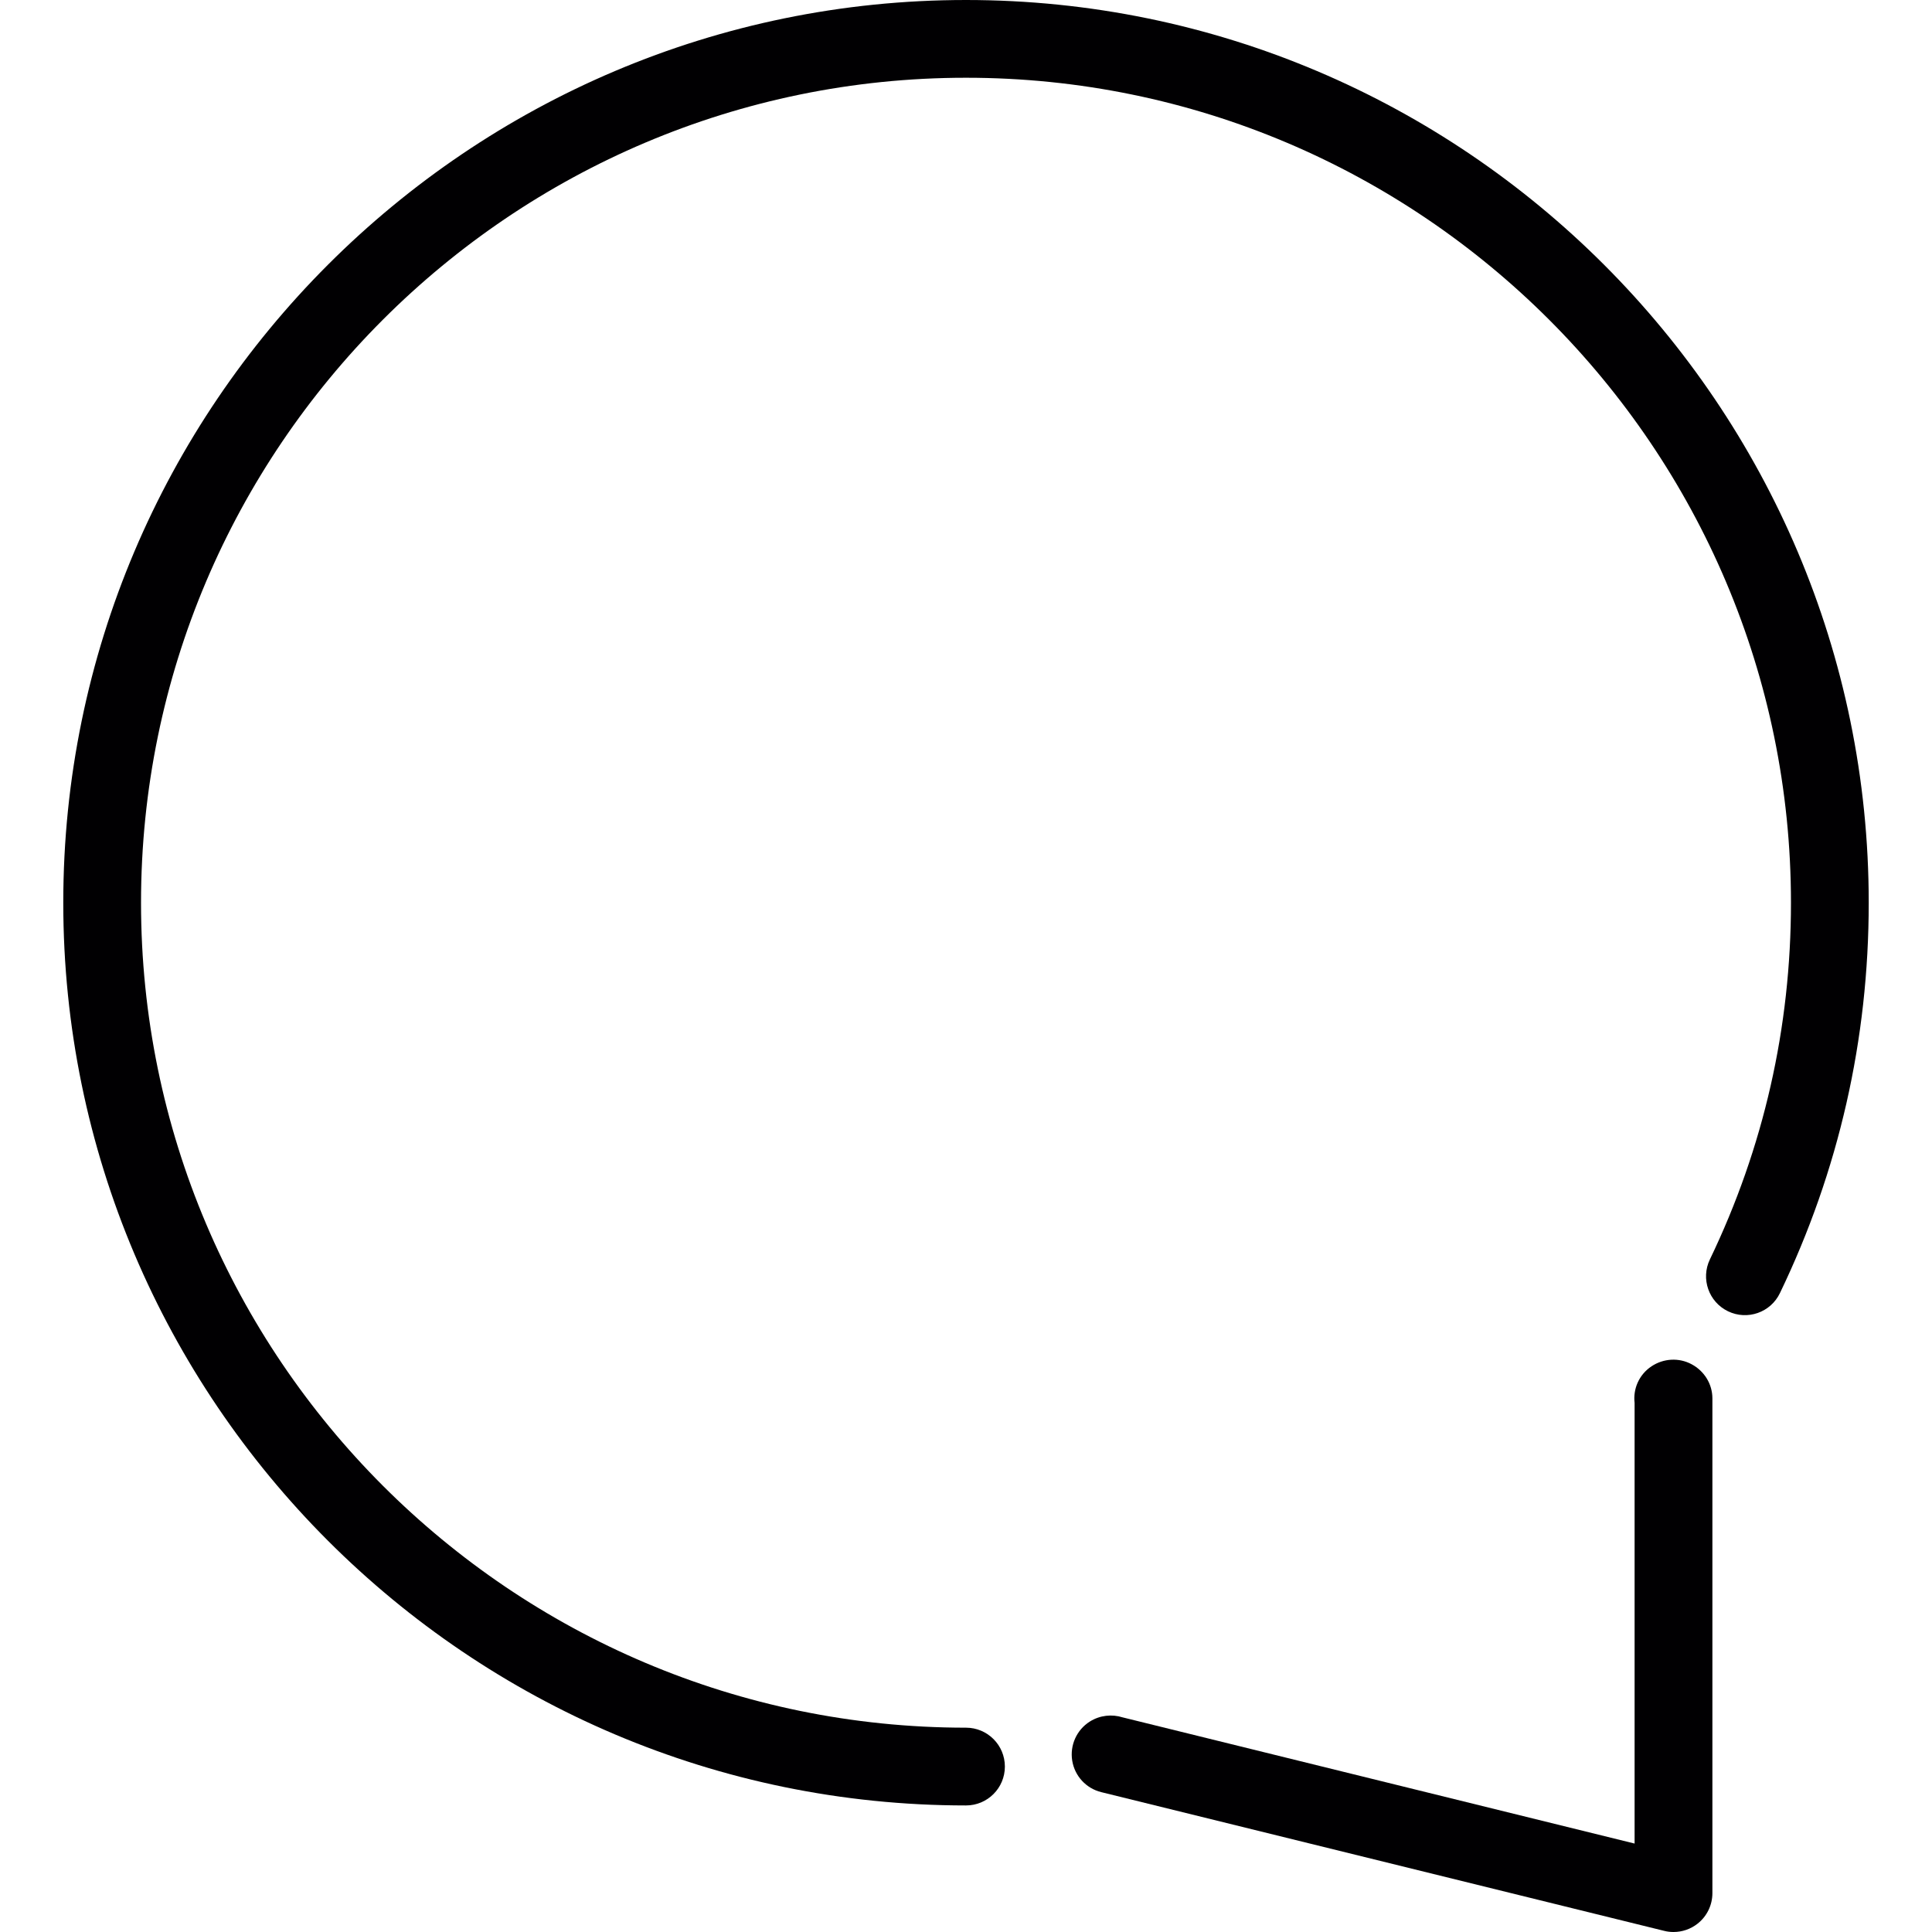
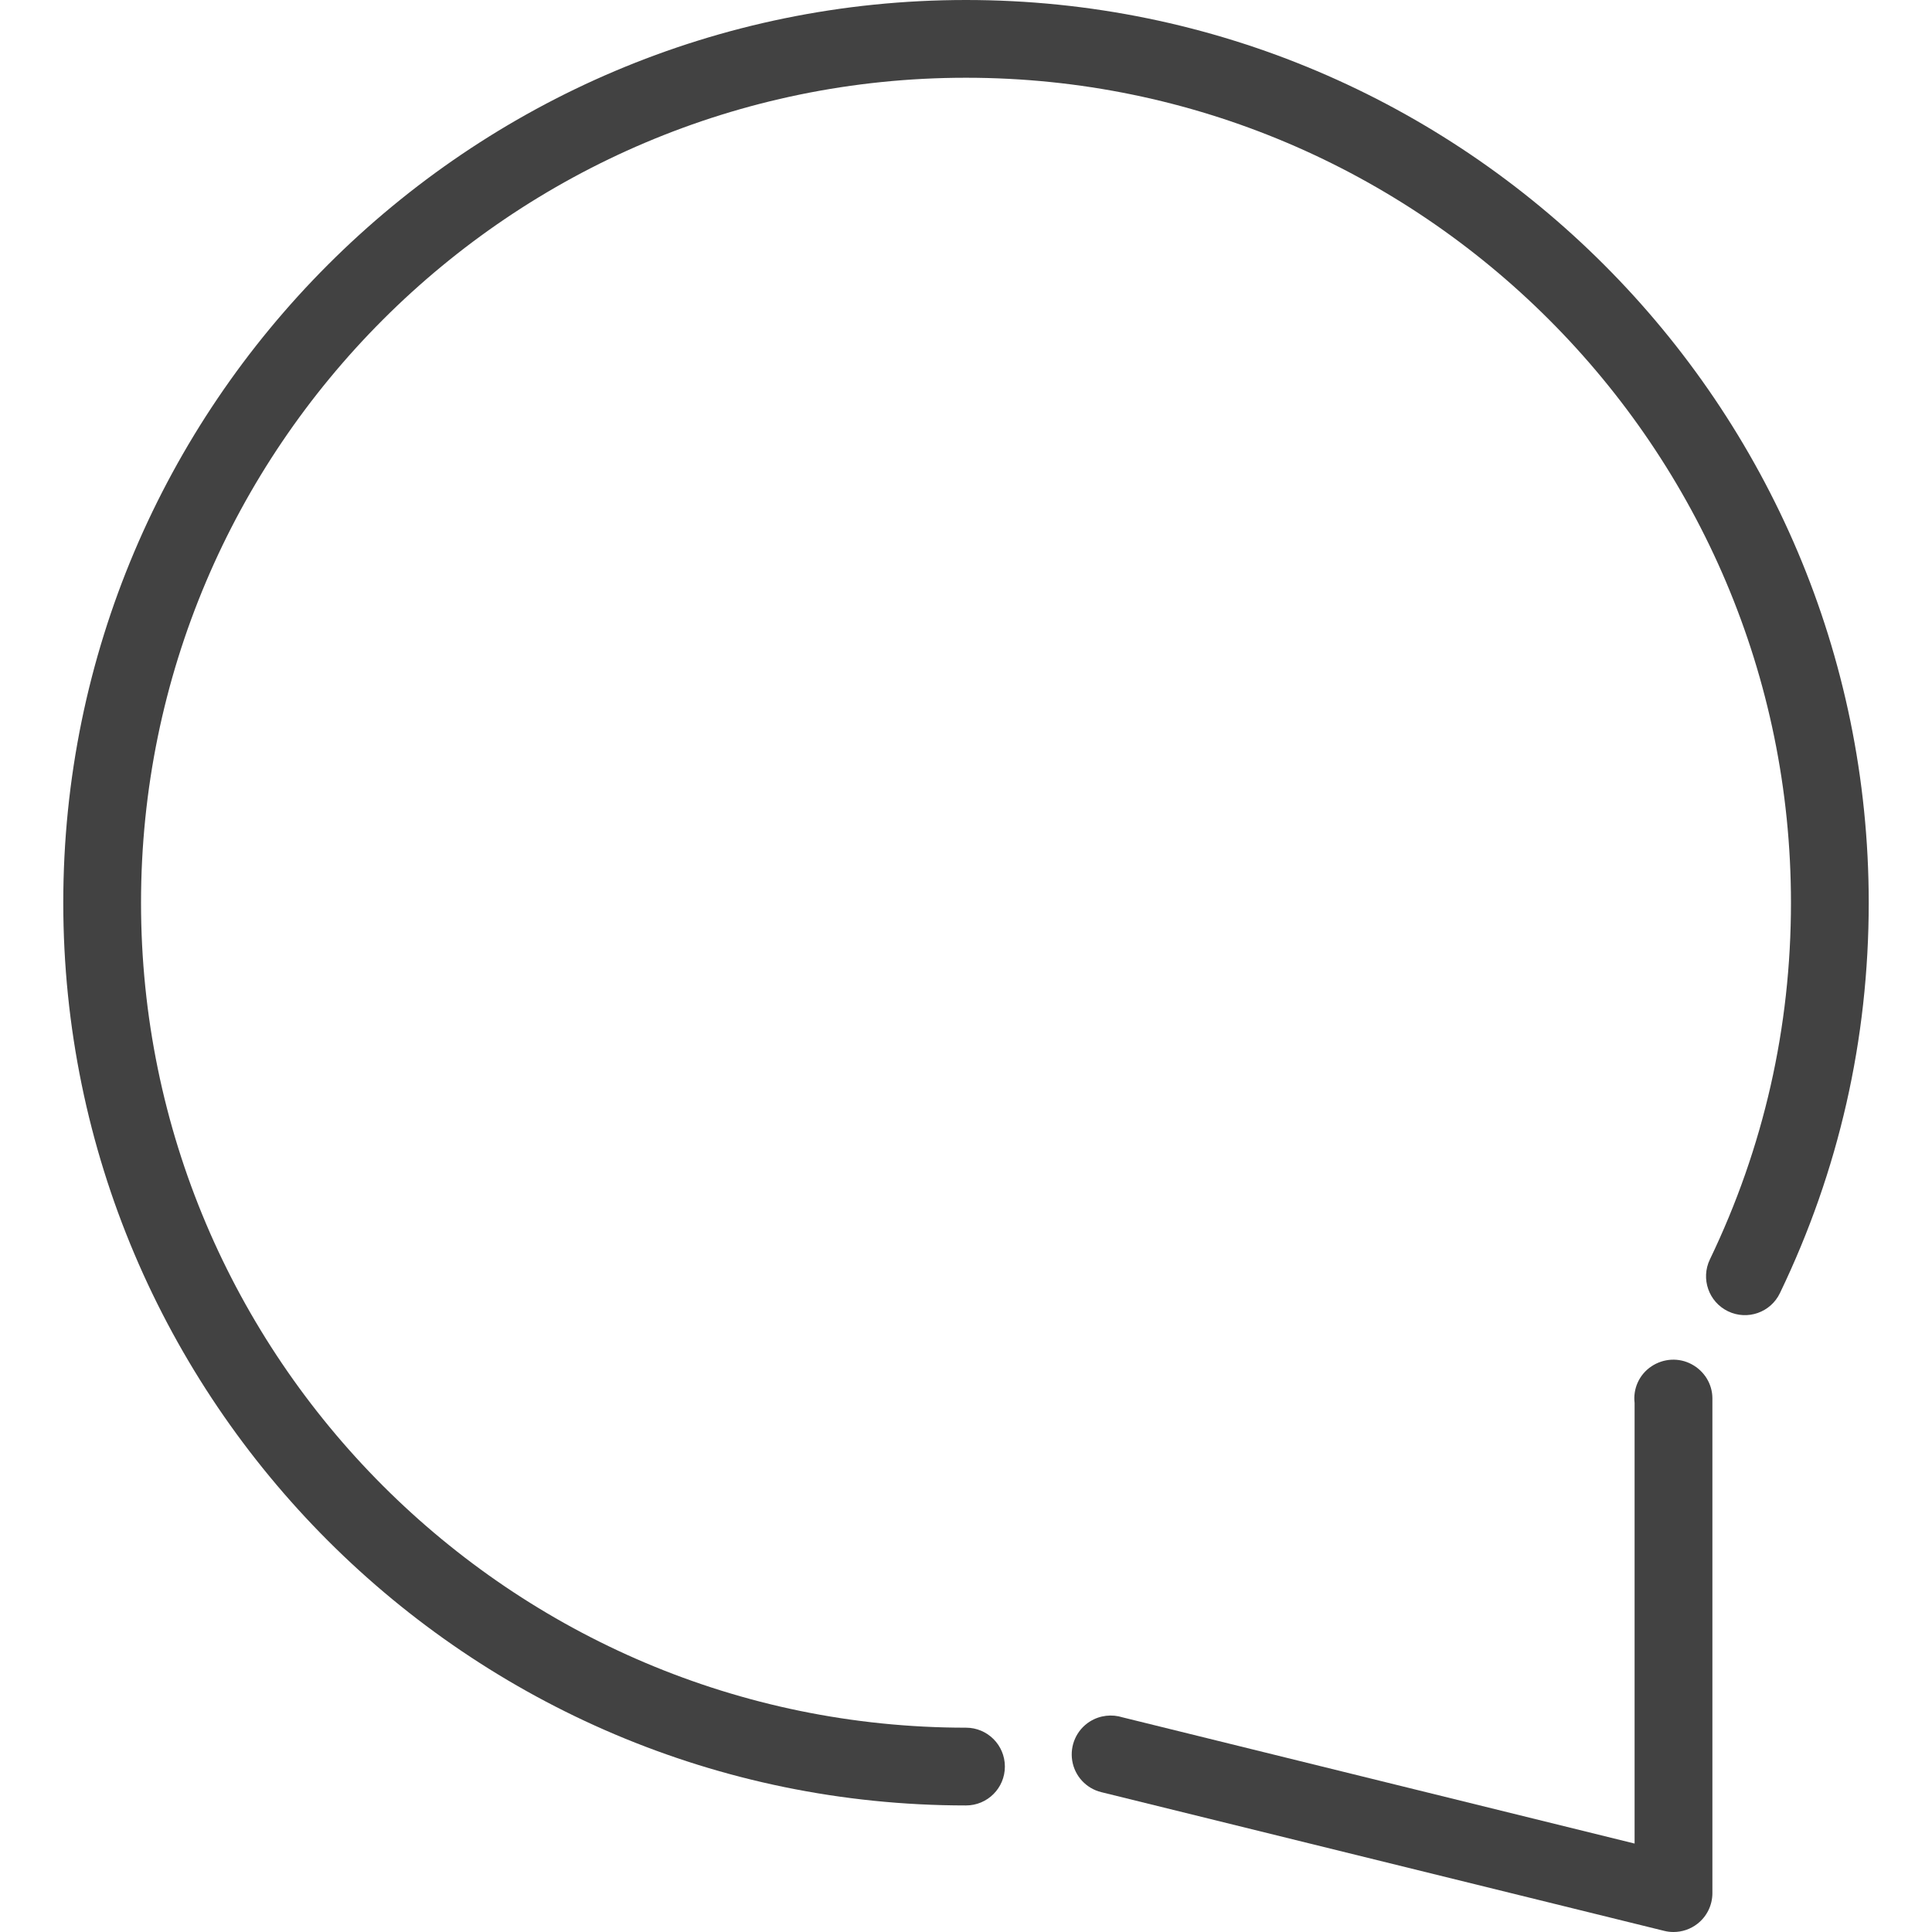
<svg xmlns="http://www.w3.org/2000/svg" version="1.1" id="Capa_1" x="0px" y="0px" viewBox="0 0 403.933 403.933" style="enable-background:new 0 0 403.933 403.933;" xml:space="preserve">
  <g>
-     <path style="fill:#010002;" d="M201.967,0C97.897,0,13.229,84.667,13.229,188.737s84.667,188.737,188.737,188.737   c4.487,0,8.129-3.633,8.129-8.129s-3.642-8.129-8.129-8.129c-95.104,0-172.48-77.376-172.48-172.48s77.376-172.48,172.48-172.48   s172.48,77.376,172.48,172.48c0,26.101-5.706,51.194-16.948,74.572c-1.951,4.048-0.244,8.909,3.796,10.852   c4.048,1.951,8.909,0.244,10.844-3.804c12.323-25.589,18.566-53.055,18.566-81.619C390.704,84.667,306.037,0,201.967,0z" />
-     <path style="fill:#010002;" d="M353.678,285.232c-2.65-1.431-5.893-1.236-8.389,0.431c-2.626,1.748-3.885,4.739-3.536,7.657v92.121   L234.7,359.055c-2.227-0.699-4.731-0.447-6.844,0.878c-2.756,1.74-4.202,4.958-3.682,8.177c0.52,3.219,2.918,5.812,6.08,6.584   l117.694,29.003c0.642,0.163,1.292,0.236,1.943,0.236c1.796,0,3.568-0.593,5.015-1.731c1.967-1.536,3.113-3.894,3.113-6.397   V292.369C358.019,289.369,356.328,286.646,353.678,285.232z" />
+     <path style="fill:#424242;" d="M201.967,0C97.897,0,13.229,84.667,13.229,188.737s84.667,188.737,188.737,188.737   c4.487,0,8.129-3.633,8.129-8.129s-3.642-8.129-8.129-8.129c-95.104,0-172.48-77.376-172.48-172.48s77.376-172.48,172.48-172.48   s172.48,77.376,172.48,172.48c0,26.101-5.706,51.194-16.948,74.572c-1.951,4.048-0.244,8.909,3.796,10.852   c4.048,1.951,8.909,0.244,10.844-3.804c12.323-25.589,18.566-53.055,18.566-81.619C390.704,84.667,306.037,0,201.967,0z" />
+     <path style="fill:#424242;" d="M353.678,285.232c-2.65-1.431-5.893-1.236-8.389,0.431c-2.626,1.748-3.885,4.739-3.536,7.657v92.121   L234.7,359.055c-2.227-0.699-4.731-0.447-6.844,0.878c-2.756,1.74-4.202,4.958-3.682,8.177c0.52,3.219,2.918,5.812,6.08,6.584   l117.694,29.003c0.642,0.163,1.292,0.236,1.943,0.236c1.796,0,3.568-0.593,5.015-1.731c1.967-1.536,3.113-3.894,3.113-6.397   V292.369C358.019,289.369,356.328,286.646,353.678,285.232z" />
  </g>
  <g>
</g>
  <g>
</g>
  <g>
</g>
  <g>
</g>
  <g>
</g>
  <g>
</g>
  <g>
</g>
  <g>
</g>
  <g>
</g>
  <g>
</g>
  <g>
</g>
  <g>
</g>
  <g>
</g>
  <g>
</g>
  <g>
</g>
</svg>
